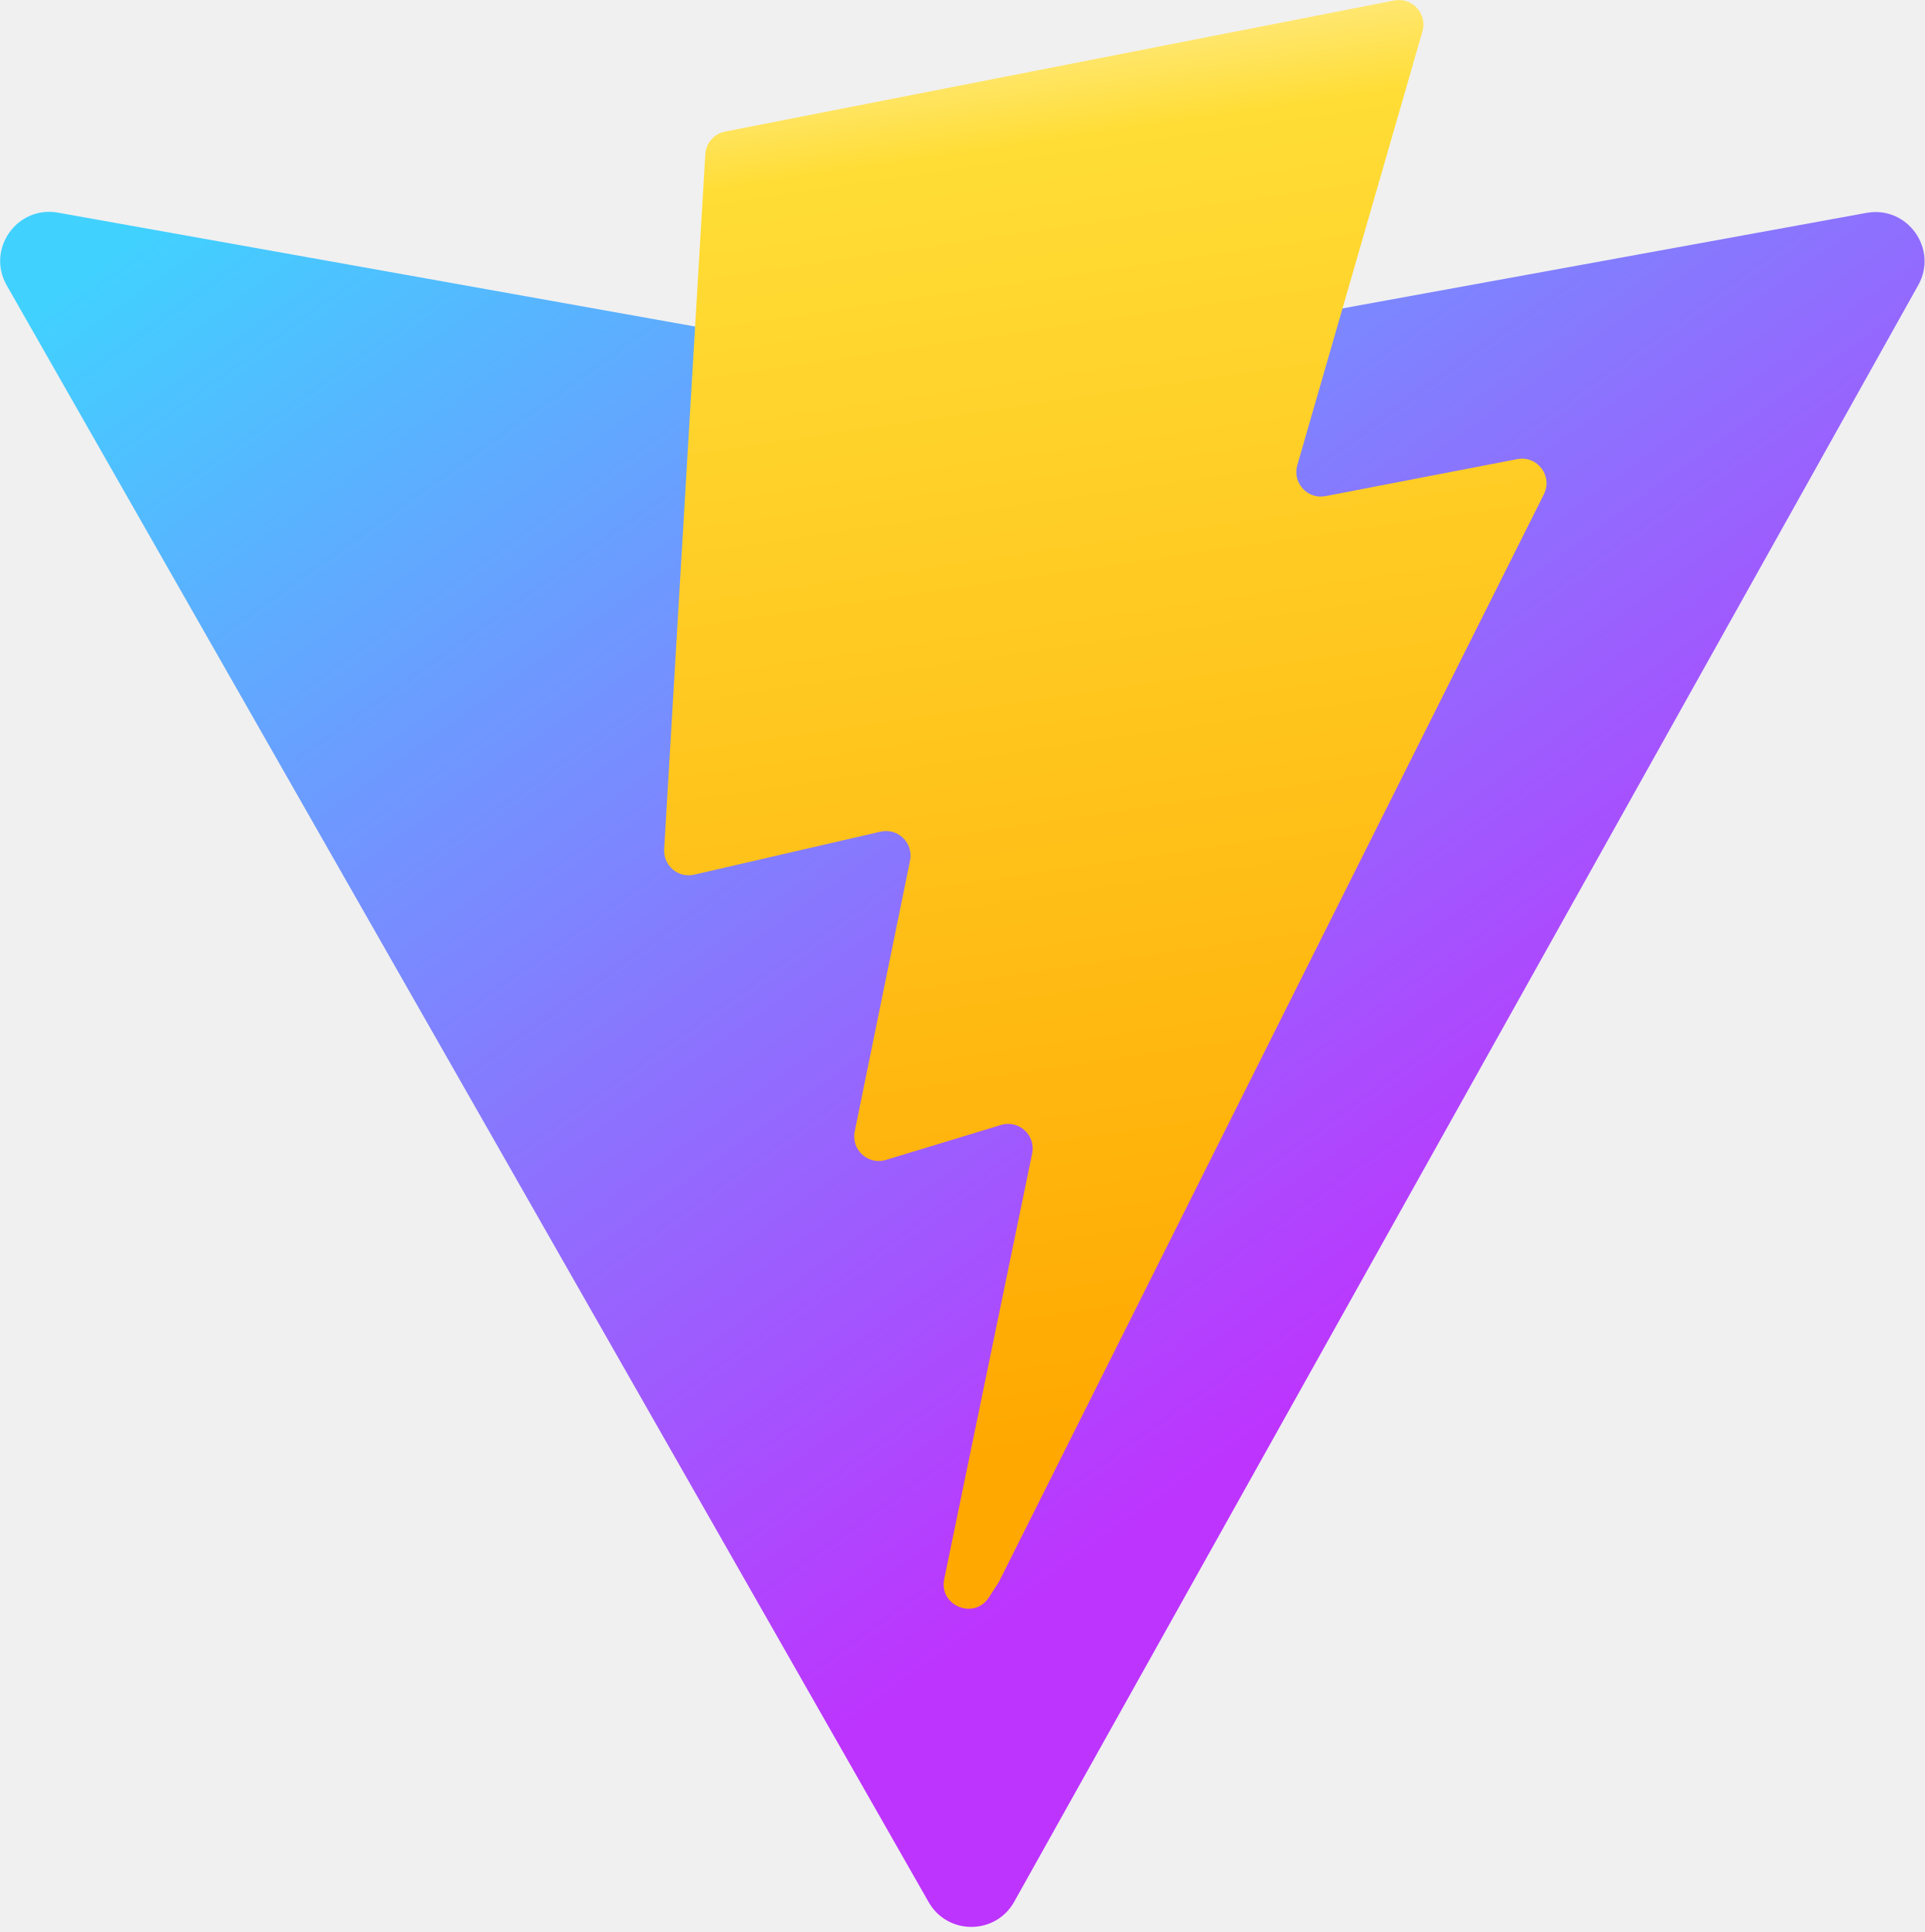
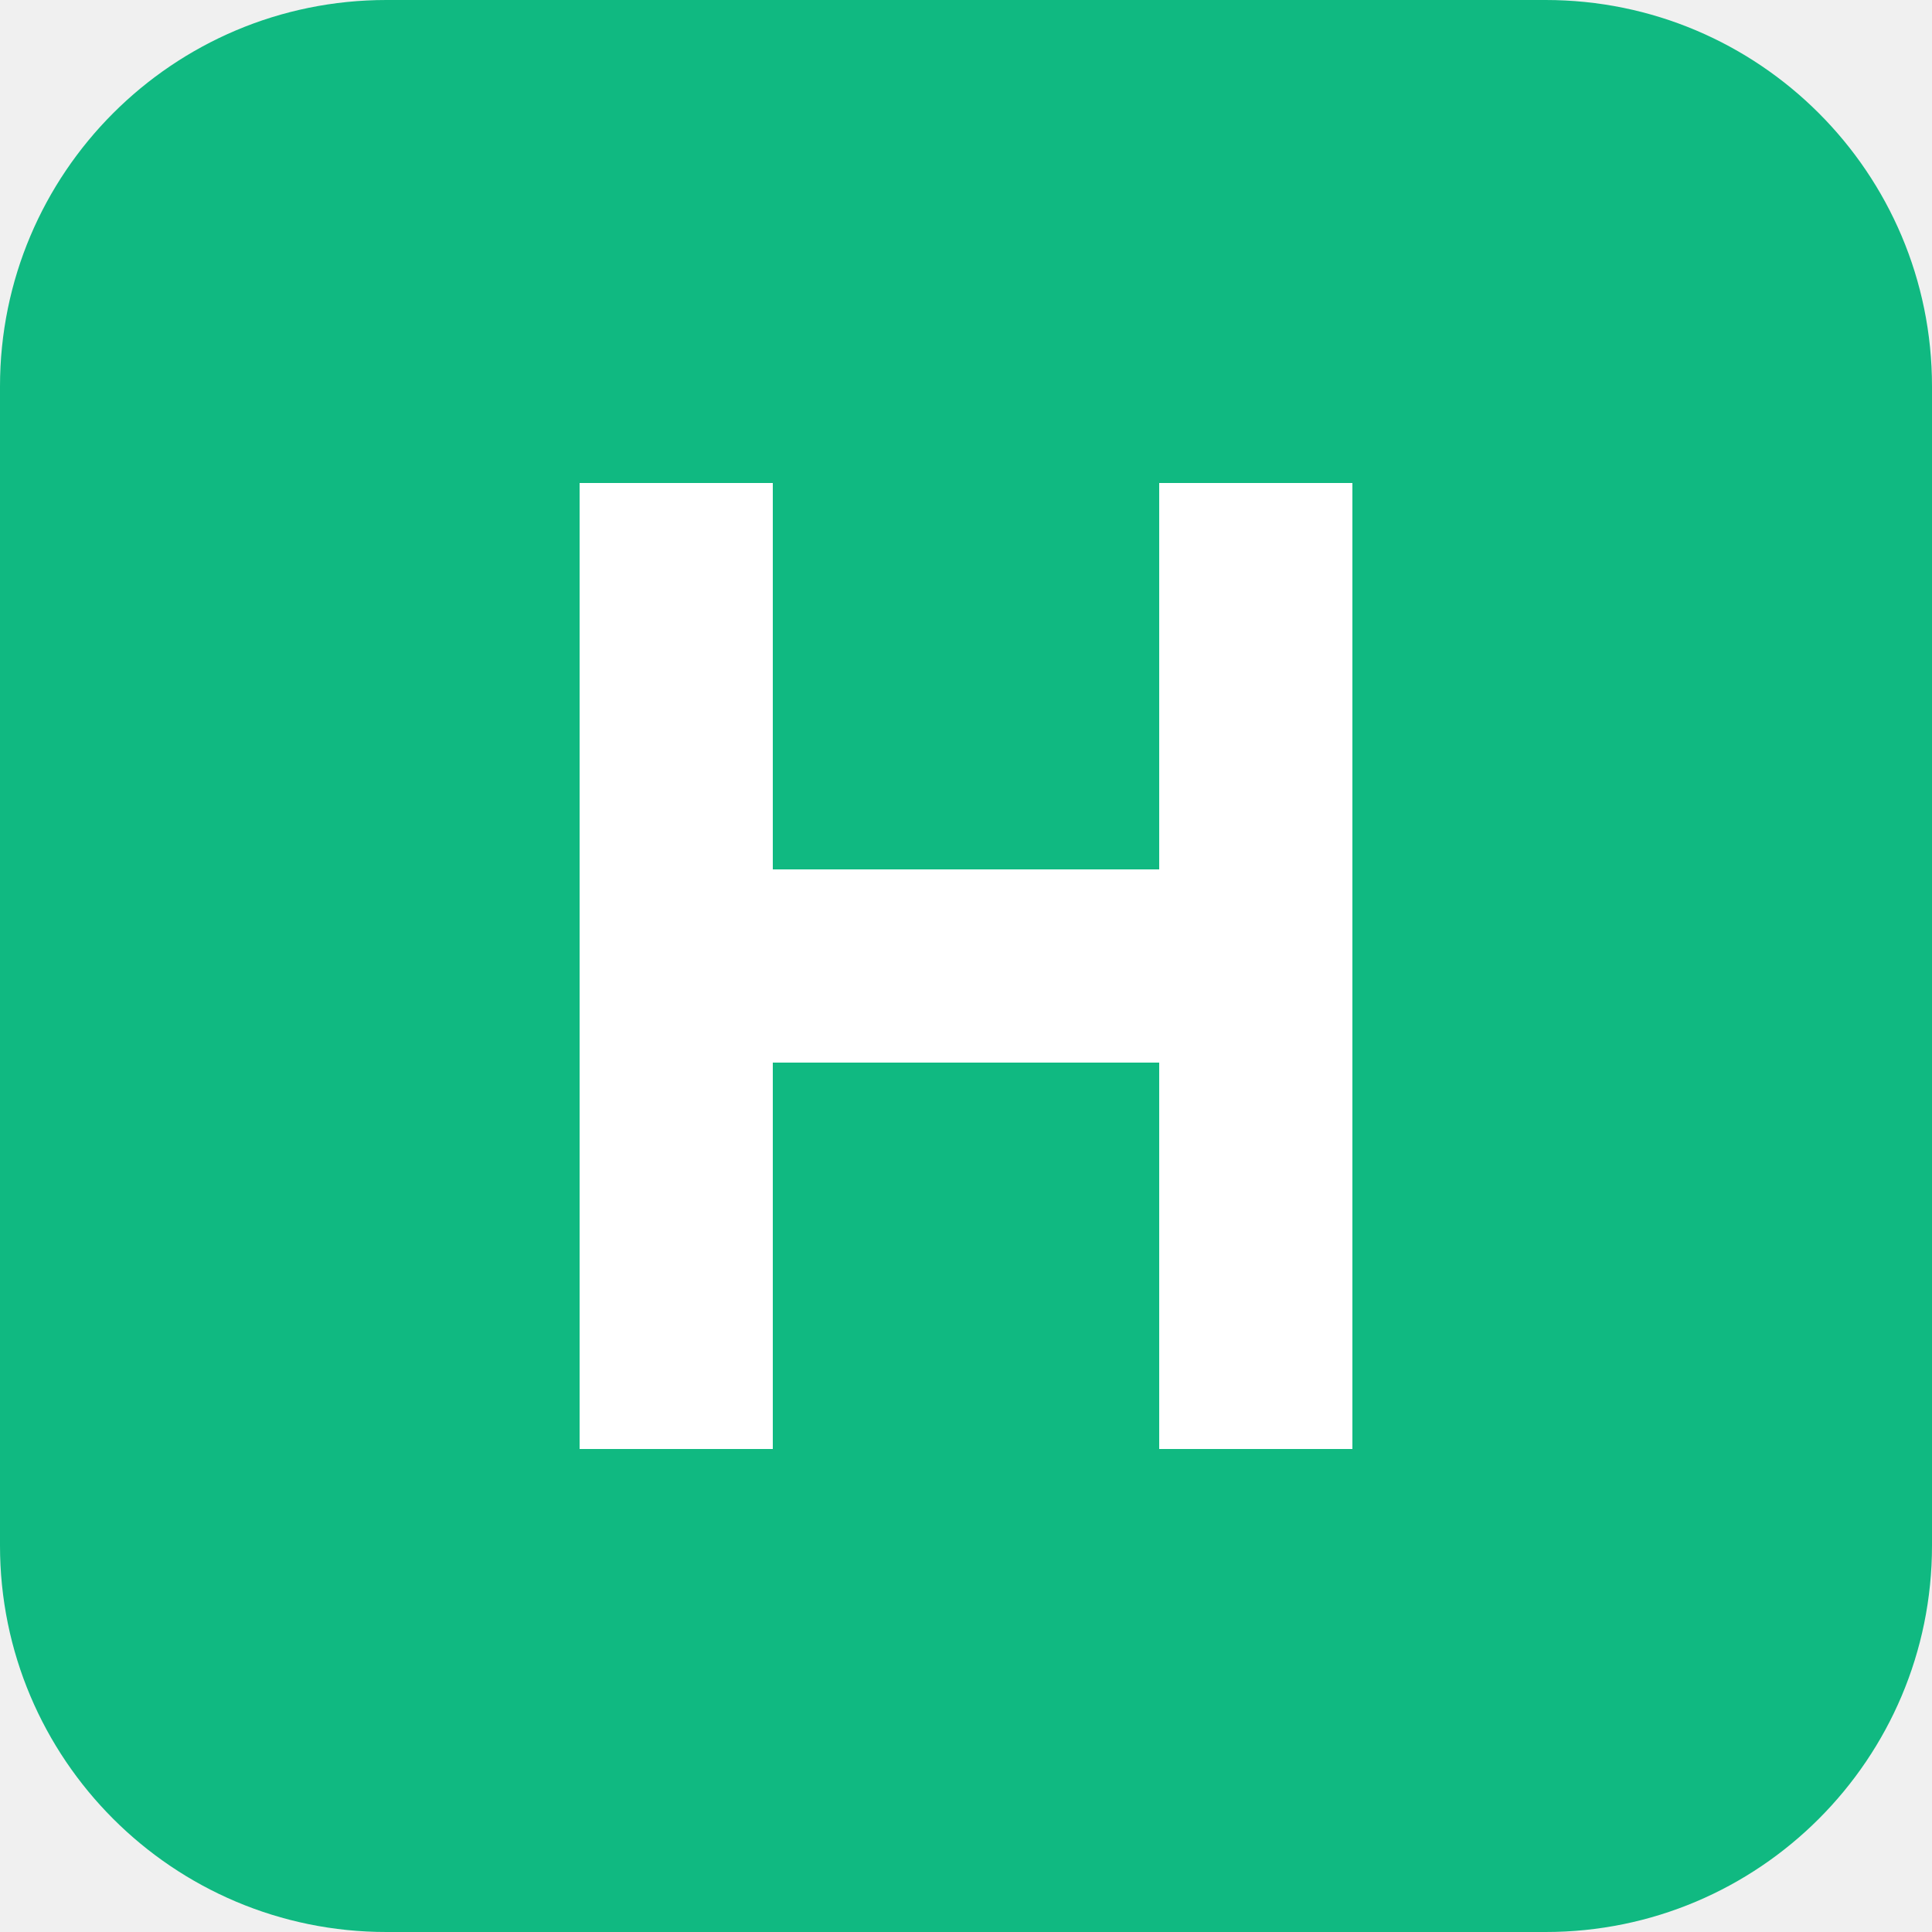
- <svg xmlns="http://www.w3.org/2000/svg" aria-hidden="true" role="img" class="iconify iconify--logos" width="31.88" height="32" preserveAspectRatio="xMidYMid meet" viewBox="0 0 256 257">
-   <defs>
-     <linearGradient id="IconifyId1813088fe1fbc01fb466" x1="-.828%" x2="57.636%" y1="7.652%" y2="78.411%">
-       <stop offset="0%" stop-color="#41D1FF" />
-       <stop offset="100%" stop-color="#BD34FE" />
-     </linearGradient>
-     <linearGradient id="IconifyId1813088fe1fbc01fb467" x1="43.376%" x2="50.316%" y1="2.242%" y2="89.03%">
-       <stop offset="0%" stop-color="#FFEA83" />
-       <stop offset="8.333%" stop-color="#FFDD35" />
-       <stop offset="100%" stop-color="#FFA800" />
-     </linearGradient>
-   </defs>
-   <path fill="url(#IconifyId1813088fe1fbc01fb466)" d="M255.153 37.938L134.897 252.976c-2.483 4.44-8.862 4.466-11.382.048L.875 37.958c-2.746-4.814 1.371-10.646 6.827-9.67l120.385 21.517a6.537 6.537 0 0 0 2.322-.004l117.867-21.483c5.438-.991 9.574 4.796 6.877 9.62Z" />
-   <path fill="url(#IconifyId1813088fe1fbc01fb467)" d="M185.432.063L96.44 17.501a3.268 3.268 0 0 0-2.634 3.014l-5.474 92.456a3.268 3.268 0 0 0 3.997 3.378l24.777-5.718c2.318-.535 4.413 1.507 3.936 3.838l-7.361 36.047c-.495 2.426 1.782 4.5 4.151 3.78l15.304-4.649c2.372-.72 4.652 1.36 4.15 3.788l-11.698 56.621c-.732 3.542 3.979 5.473 5.943 2.437l1.313-2.028l72.516-144.72c1.215-2.423-.88-5.186-3.54-4.672l-25.505 4.922c-2.396.462-4.435-1.77-3.759-4.114l16.646-57.705c.677-2.35-1.37-4.583-3.769-4.113Z" />
+ <svg xmlns="http://www.w3.org/2000/svg" width="40" height="40" viewBox="0 0 40 40" fill="none">
+   <rect width="40" height="40" rx="8" fill="#10B981" />
+   <path d="M12 10V30H16V22H24V30H28V10H24V18H16V10H12Z" fill="white" />
</svg>
